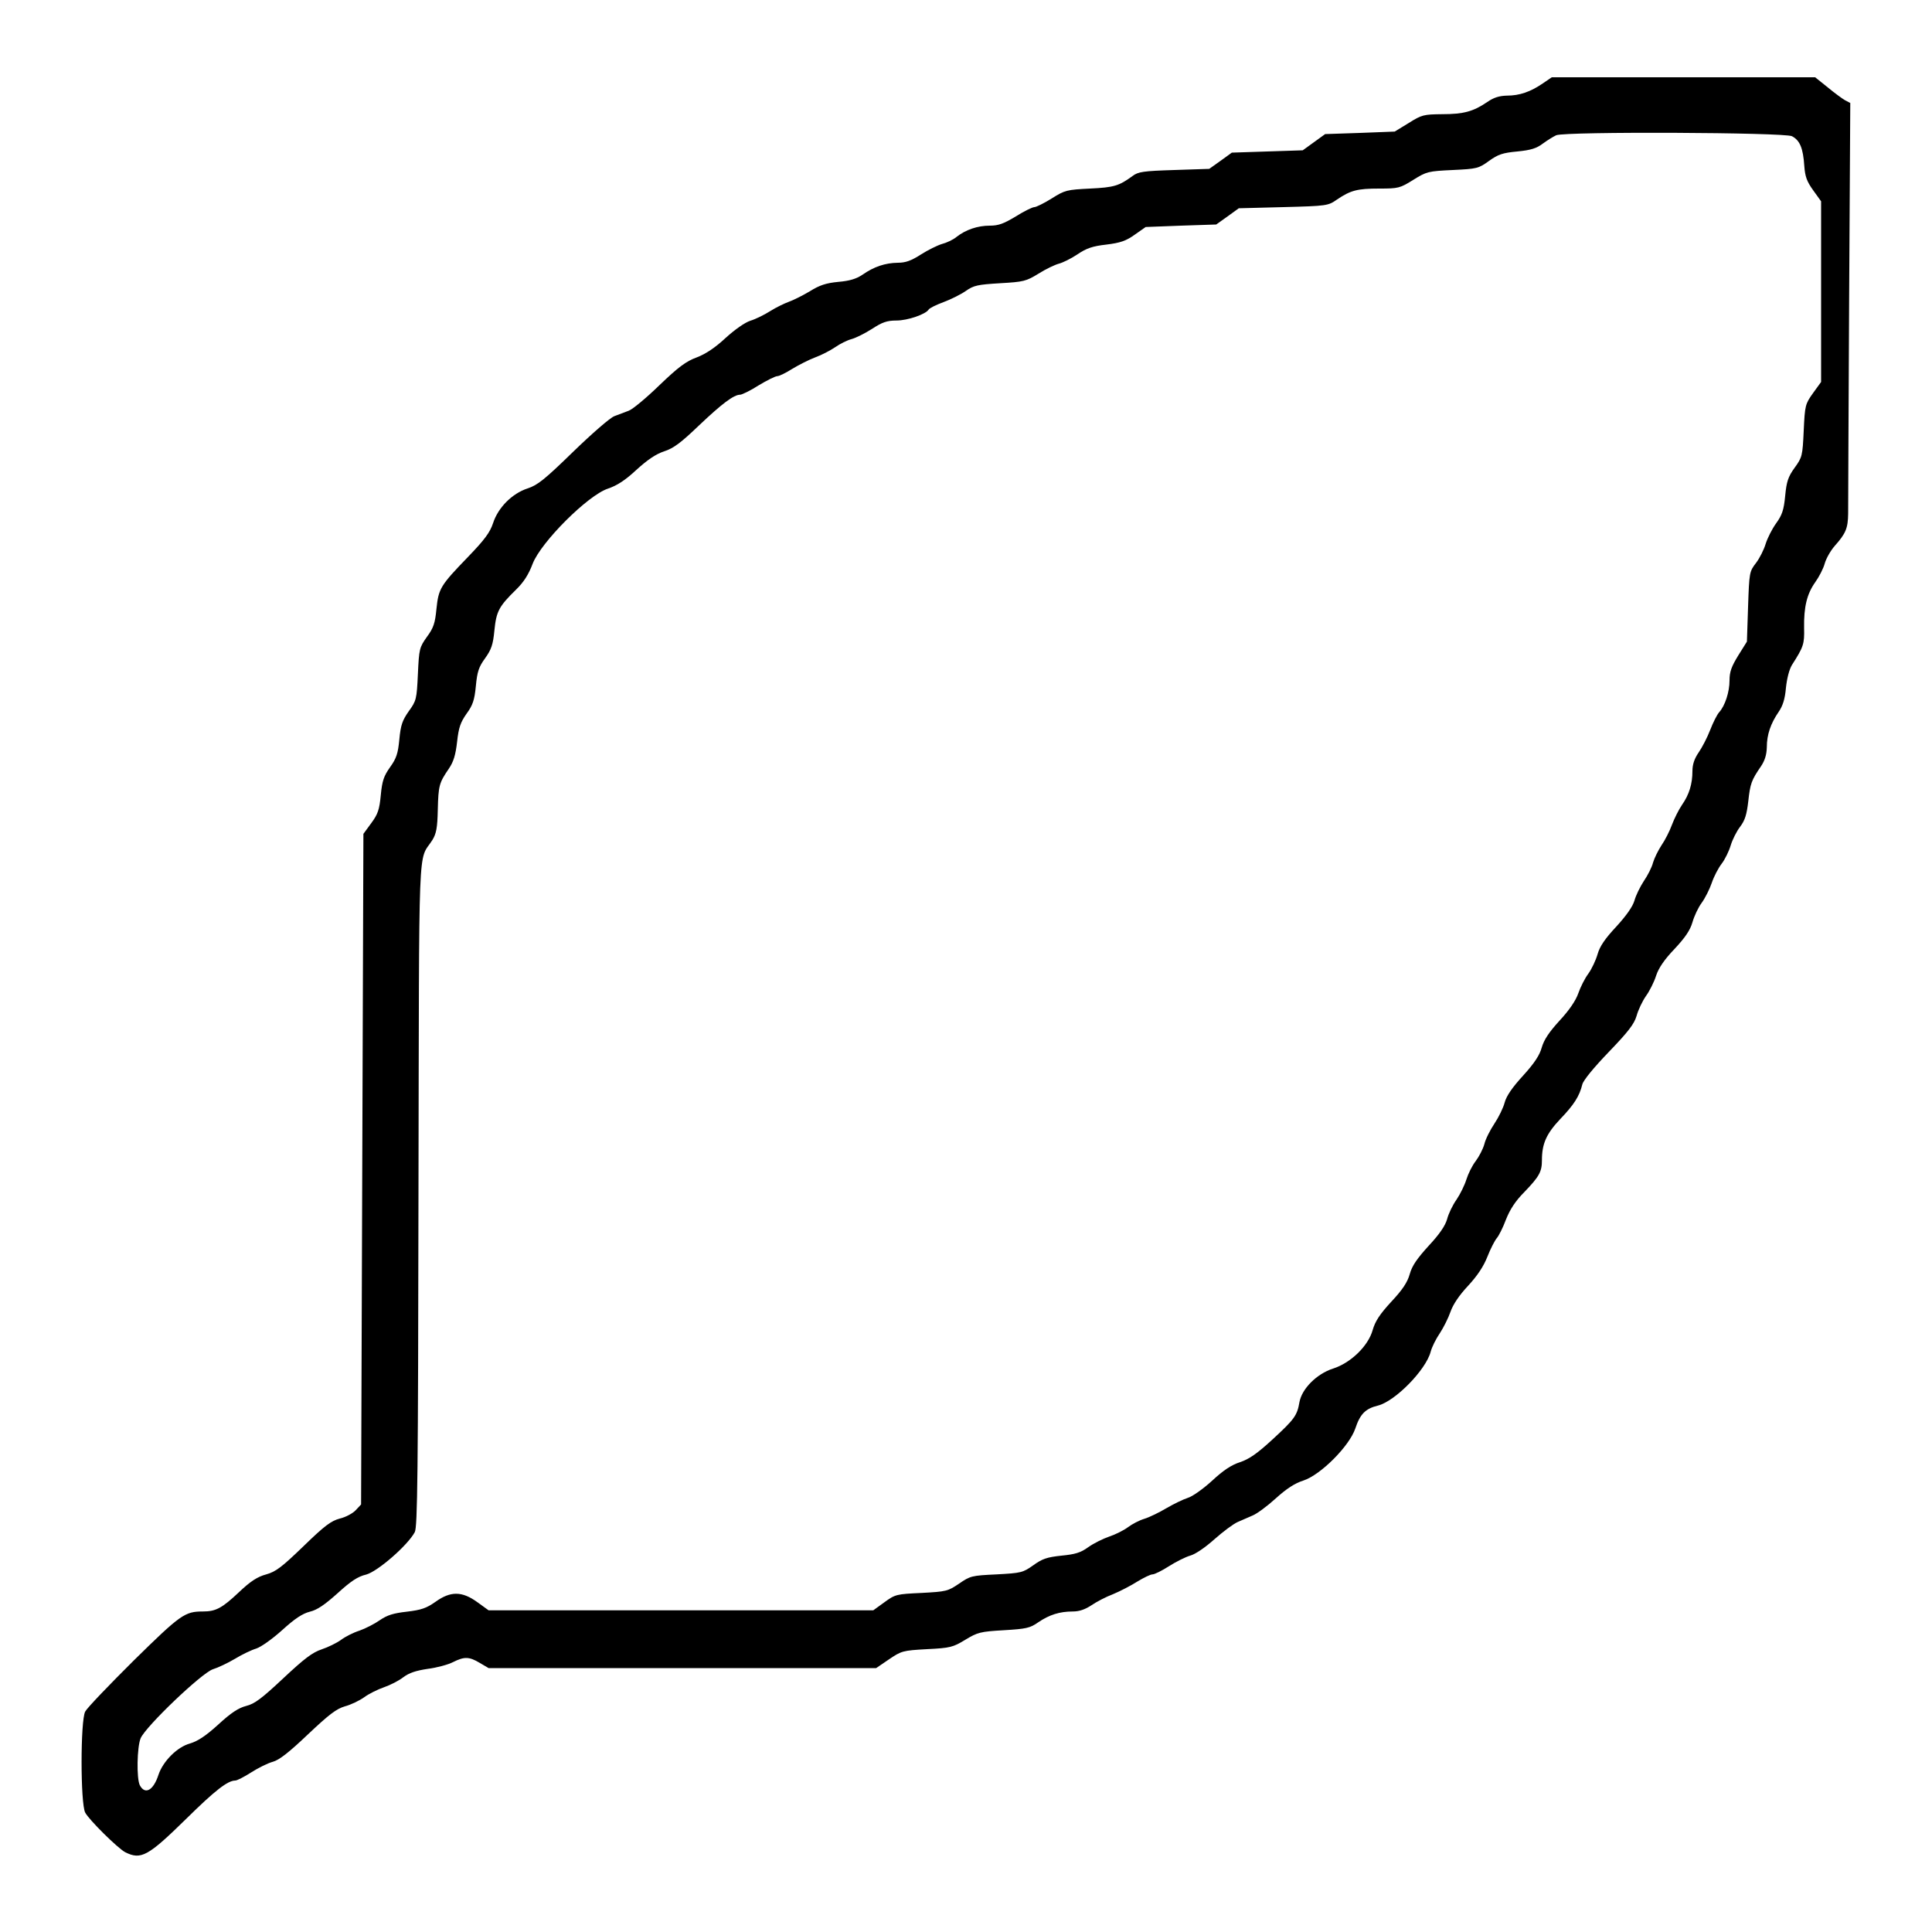
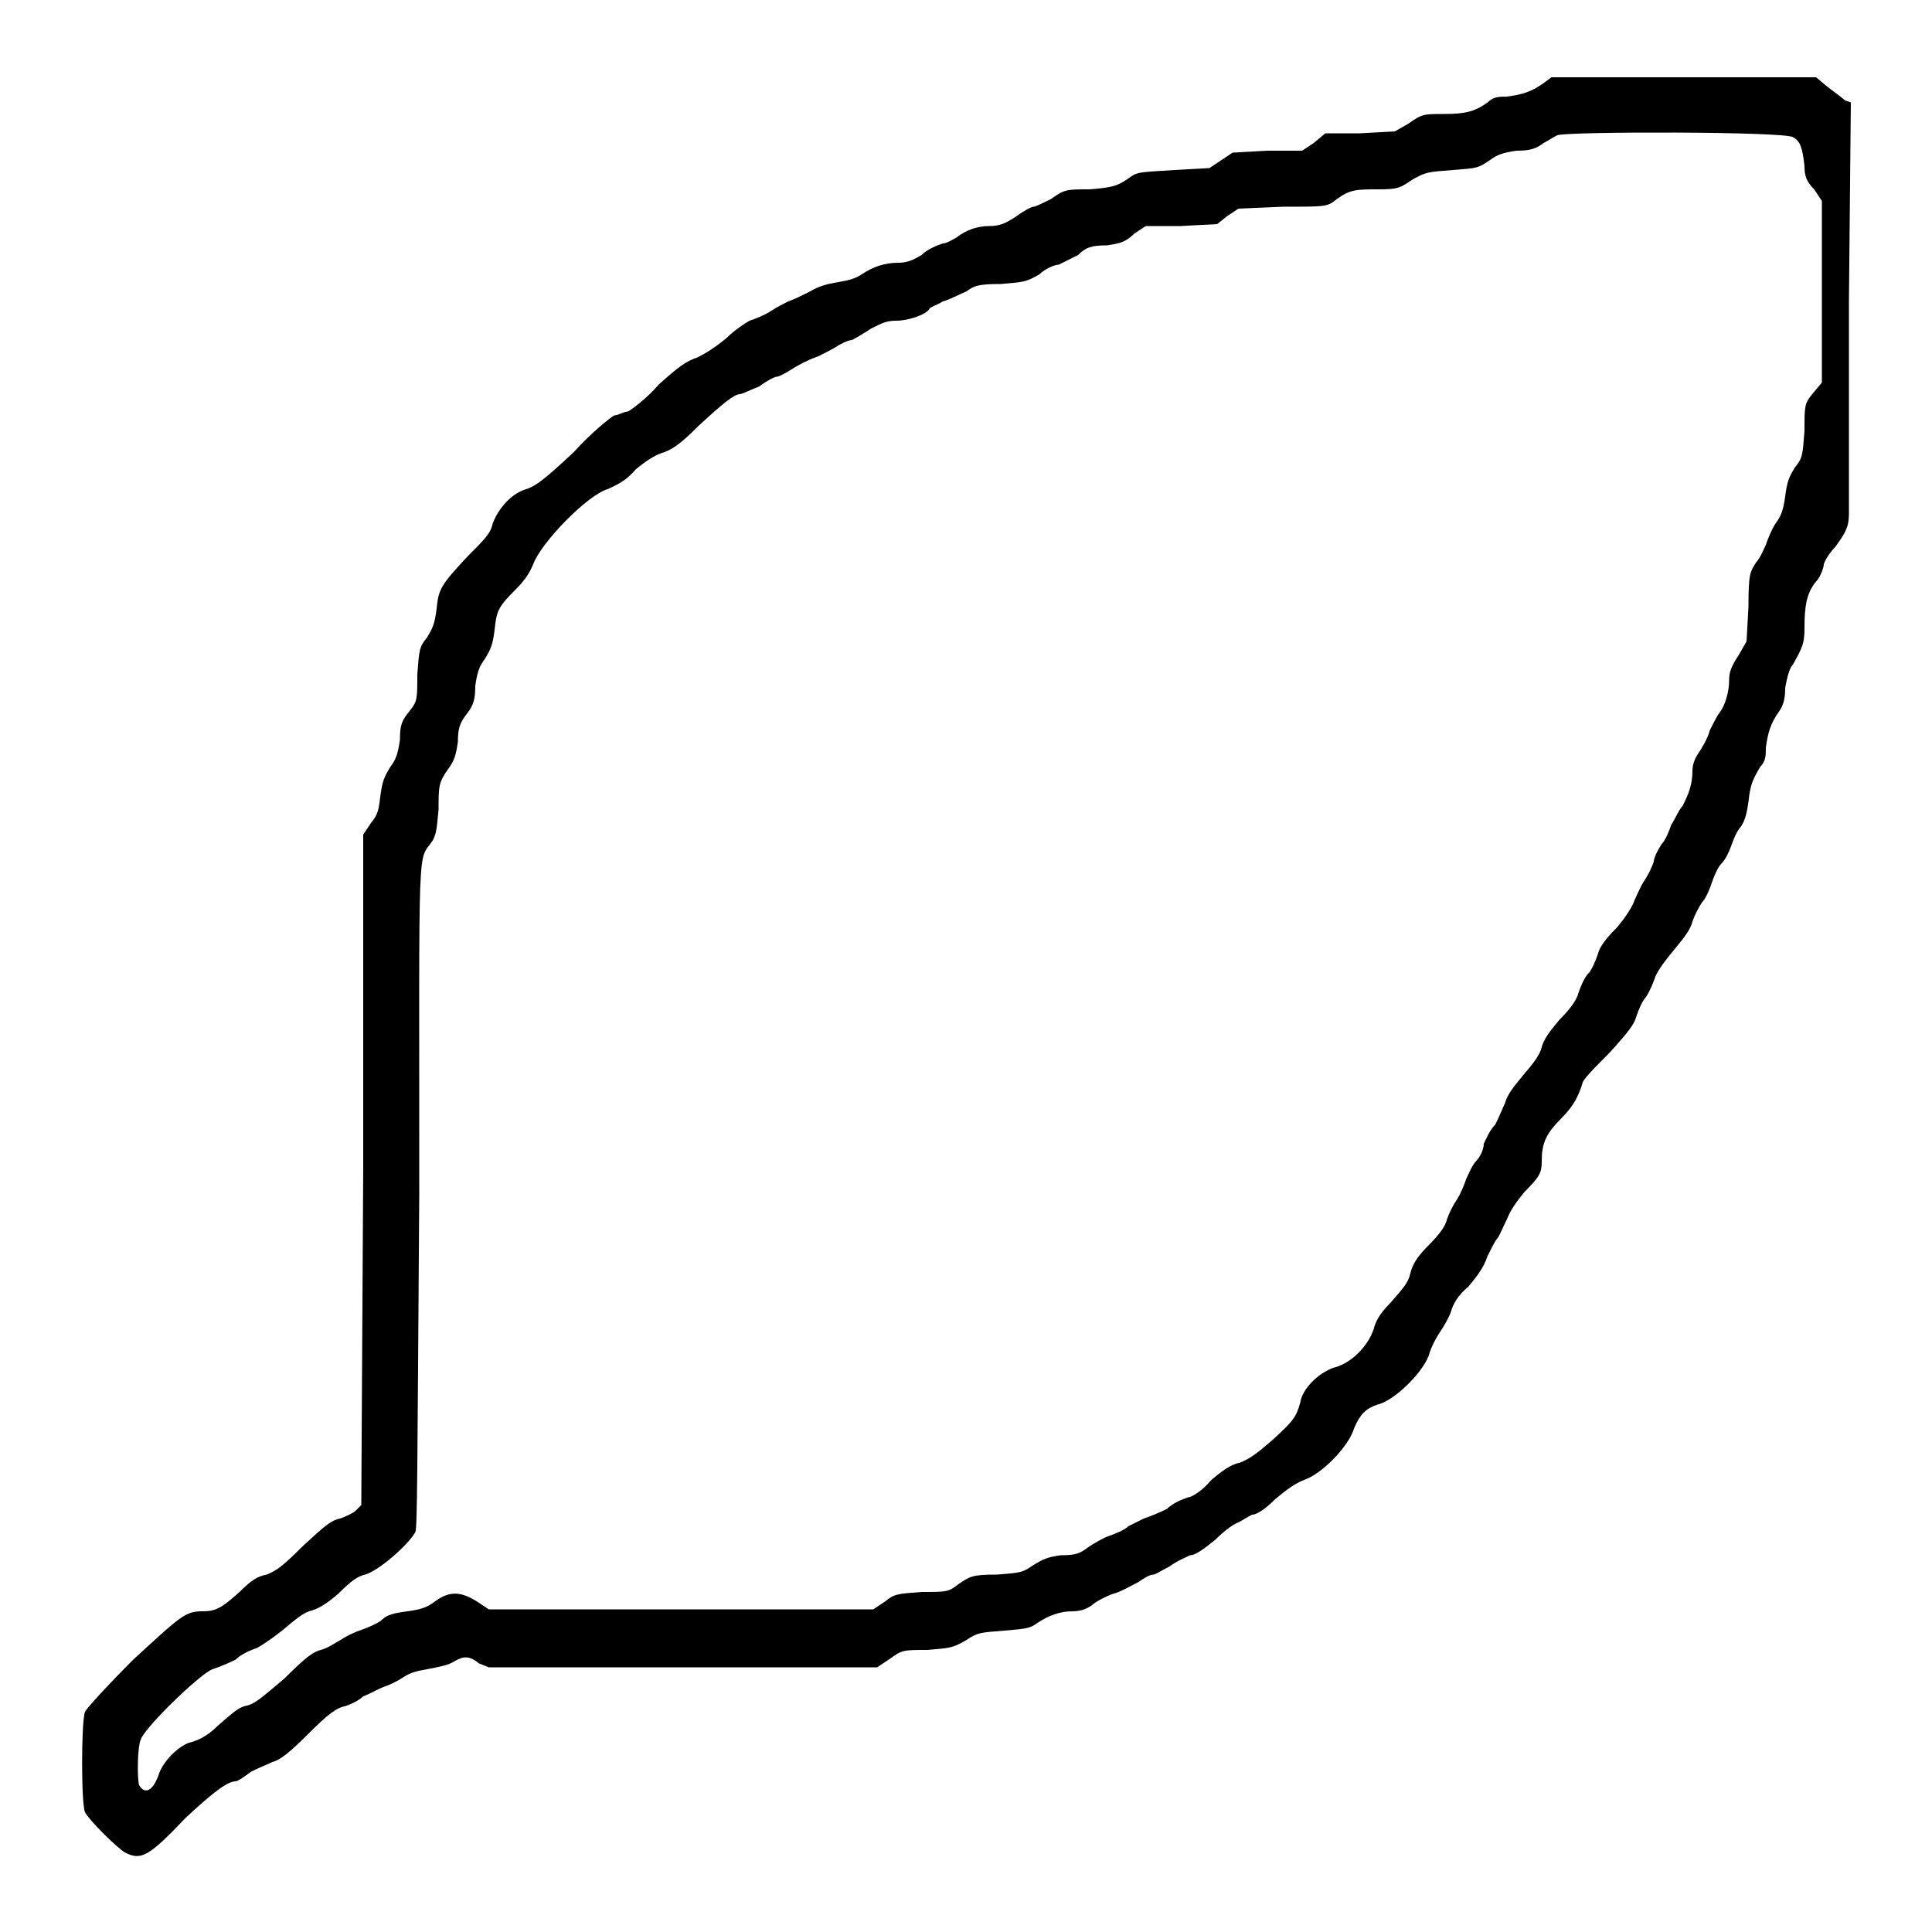
<svg xmlns="http://www.w3.org/2000/svg" viewBox="0 0 100 100">
-   <path d="M79.85 4.32C79.22 4.75 78.66 4.95 77.99 4.95 77.6 4.96 77.31 5.05 76.98 5.28 76.26 5.77 75.76 5.91 74.65 5.91 73.69 5.92 73.59 5.94 72.91 6.37L72.19 6.81 70.39 6.88 68.59 6.94 68.01 7.36 67.43 7.78 65.59 7.84 63.76 7.9 63.18 8.32 62.59 8.74 60.78 8.8C59.17 8.85 58.91 8.89 58.62 9.11 57.92 9.62 57.67 9.7 56.42 9.76 55.22 9.82 55.12 9.84 54.44 10.27 54.04 10.52 53.63 10.72 53.54 10.72 53.44 10.72 53.01 10.93 52.58 11.2 51.95 11.58 51.68 11.68 51.23 11.68 50.6 11.68 49.98 11.89 49.5 12.27 49.33 12.41 48.99 12.57 48.75 12.63 48.52 12.7 48.03 12.94 47.67 13.17 47.17 13.49 46.88 13.6 46.47 13.6 45.82 13.61 45.24 13.8 44.64 14.22 44.33 14.43 43.98 14.54 43.39 14.59 42.76 14.65 42.42 14.76 41.91 15.08 41.54 15.3 41.06 15.54 40.83 15.62 40.61 15.7 40.17 15.91 39.87 16.1 39.57 16.29 39.11 16.52 38.84 16.6 38.56 16.69 38.03 17.06 37.56 17.49 37.01 18 36.53 18.32 36.06 18.5 35.51 18.7 35.11 19 34.13 19.94 33.45 20.6 32.74 21.19 32.54 21.26 32.35 21.33 32.01 21.46 31.8 21.54 31.58 21.62 30.64 22.44 29.67 23.38 28.2 24.81 27.83 25.11 27.31 25.28 26.51 25.54 25.78 26.27 25.52 27.08 25.36 27.56 25.08 27.94 24.22 28.83 22.79 30.31 22.7 30.46 22.59 31.52 22.52 32.25 22.44 32.5 22.1 32.96 21.71 33.51 21.69 33.58 21.63 34.89 21.57 36.19 21.55 36.27 21.16 36.81 20.83 37.28 20.74 37.52 20.67 38.27 20.6 39 20.52 39.25 20.19 39.71 19.87 40.16 19.78 40.41 19.71 41.15 19.64 41.9 19.56 42.14 19.22 42.6L18.81 43.16 18.75 60.52 18.69 77.87 18.41 78.17C18.26 78.33 17.89 78.53 17.59 78.6 17.14 78.72 16.81 78.96 15.71 80.03 14.59 81.11 14.28 81.35 13.78 81.49 13.33 81.61 12.97 81.84 12.37 82.41 11.49 83.24 11.17 83.41 10.5 83.41 9.57 83.41 9.35 83.56 6.93 85.94 5.64 87.22 4.5 88.41 4.41 88.59 4.16 89.05 4.16 93.35 4.41 93.82 4.61 94.2 6.1 95.67 6.48 95.87 7.3 96.28 7.66 96.08 9.64 94.14 11.14 92.66 11.79 92.16 12.18 92.16 12.27 92.16 12.64 91.97 13 91.74 13.36 91.51 13.86 91.26 14.12 91.19 14.45 91.1 14.95 90.71 15.94 89.77 17.03 88.74 17.41 88.45 17.85 88.32 18.16 88.24 18.61 88.02 18.85 87.85 19.09 87.67 19.56 87.44 19.88 87.33 20.2 87.22 20.65 86.99 20.88 86.81 21.17 86.59 21.53 86.47 22.14 86.38 22.61 86.32 23.2 86.16 23.45 86.03 24.03 85.74 24.28 85.74 24.83 86.07L25.29 86.34 35.32 86.34 45.35 86.34 46.01 85.89C46.66 85.45 46.72 85.43 47.98 85.36 49.19 85.3 49.33 85.26 49.97 84.87 50.6 84.49 50.74 84.45 51.96 84.38 53.12 84.31 53.31 84.27 53.74 83.97 54.31 83.58 54.85 83.41 55.53 83.41 55.87 83.41 56.17 83.3 56.49 83.09 56.75 82.91 57.25 82.65 57.62 82.51 57.98 82.36 58.54 82.07 58.87 81.86 59.2 81.66 59.55 81.49 59.65 81.49 59.76 81.49 60.14 81.3 60.5 81.07 60.86 80.84 61.36 80.59 61.6 80.52 61.87 80.45 62.39 80.09 62.86 79.67 63.31 79.27 63.85 78.87 64.06 78.78 64.28 78.68 64.63 78.53 64.84 78.44 65.06 78.35 65.59 77.96 66.03 77.56 66.58 77.06 67.02 76.77 67.47 76.63 68.37 76.33 69.84 74.85 70.15 73.94 70.4 73.19 70.67 72.91 71.33 72.75 72.22 72.52 73.8 70.91 74.05 69.97 74.11 69.73 74.33 69.29 74.53 69 74.72 68.71 74.97 68.21 75.08 67.89 75.21 67.52 75.52 67.05 75.99 66.55 76.47 66.03 76.79 65.55 76.99 65.04 77.15 64.63 77.37 64.21 77.47 64.09 77.57 63.98 77.79 63.55 77.95 63.12 78.16 62.59 78.45 62.15 78.9 61.7 79.67 60.9 79.81 60.65 79.81 60.05 79.81 59.2 80.04 58.68 80.76 57.92 81.47 57.18 81.75 56.74 81.9 56.13 81.95 55.92 82.49 55.26 83.27 54.45 84.28 53.4 84.58 53.01 84.71 52.58 84.79 52.28 85.01 51.82 85.19 51.56 85.38 51.3 85.62 50.82 85.72 50.5 85.85 50.1 86.16 49.65 86.68 49.11 87.23 48.52 87.48 48.15 87.6 47.74 87.69 47.42 87.9 46.97 88.08 46.73 88.26 46.48 88.49 46.02 88.6 45.7 88.71 45.37 88.94 44.93 89.11 44.71 89.28 44.49 89.49 44.06 89.58 43.76 89.67 43.46 89.89 43.02 90.07 42.79 90.32 42.46 90.41 42.16 90.49 41.48 90.59 40.56 90.65 40.39 91.15 39.66 91.35 39.36 91.44 39.06 91.45 38.68 91.45 38.02 91.65 37.45 92.06 36.85 92.28 36.53 92.39 36.18 92.44 35.6 92.49 35.12 92.61 34.65 92.75 34.42 93.35 33.48 93.4 33.34 93.38 32.51 93.36 31.41 93.53 30.73 93.96 30.13 94.16 29.85 94.38 29.42 94.45 29.16 94.52 28.91 94.75 28.5 94.97 28.25 95.54 27.61 95.65 27.34 95.66 26.58 95.66 26.2 95.68 21.26 95.71 15.61L95.77 5.33 95.5 5.19C95.36 5.11 94.95 4.81 94.6 4.52L93.95 4 87.14 4 80.32 4 79.85 4.32M80.55 7C80.4 7.07 80.09 7.26 79.86 7.43 79.53 7.68 79.24 7.77 78.54 7.84 77.78 7.91 77.54 7.99 77.07 8.33 76.53 8.72 76.45 8.74 75.19 8.8 73.92 8.86 73.84 8.88 73.15 9.31 72.46 9.74 72.38 9.76 71.39 9.76 70.25 9.76 69.91 9.85 69.2 10.33 68.74 10.65 68.69 10.66 66.43 10.72L64.12 10.78 63.54 11.2 62.95 11.62 61.13 11.68 59.3 11.75 58.73 12.15C58.28 12.47 57.99 12.57 57.26 12.66 56.55 12.74 56.23 12.85 55.76 13.17 55.43 13.39 55 13.6 54.8 13.65 54.61 13.7 54.14 13.92 53.76 14.16 53.11 14.56 52.98 14.59 51.76 14.66 50.61 14.73 50.4 14.77 49.99 15.06 49.73 15.24 49.21 15.5 48.83 15.64 48.45 15.78 48.11 15.95 48.07 16.02 47.91 16.27 46.98 16.59 46.4 16.59 45.91 16.59 45.66 16.68 45.14 17.02 44.78 17.25 44.3 17.49 44.08 17.55 43.85 17.61 43.47 17.8 43.23 17.97 42.98 18.14 42.52 18.38 42.19 18.5 41.87 18.62 41.34 18.89 41.01 19.09 40.68 19.3 40.33 19.47 40.23 19.47 40.13 19.47 39.69 19.69 39.26 19.95 38.84 20.22 38.4 20.43 38.31 20.43 37.98 20.43 37.36 20.9 36.17 22.03 35.25 22.91 34.87 23.2 34.38 23.36 33.95 23.5 33.51 23.8 32.94 24.32 32.36 24.86 31.94 25.13 31.47 25.29 30.43 25.63 28 28.06 27.57 29.18 27.36 29.74 27.1 30.14 26.72 30.51 25.82 31.39 25.69 31.64 25.59 32.63 25.52 33.37 25.43 33.62 25.11 34.07 24.78 34.52 24.7 34.77 24.63 35.51 24.56 36.24 24.47 36.5 24.15 36.94 23.84 37.38 23.74 37.65 23.66 38.39 23.58 39.08 23.48 39.42 23.23 39.79 22.73 40.52 22.69 40.66 22.66 41.92 22.64 42.86 22.58 43.15 22.38 43.48 21.62 44.67 21.7 42.85 21.66 61.79 21.64 76.36 21.61 79.02 21.47 79.3 21.11 79.98 19.55 81.34 18.95 81.5 18.52 81.6 18.16 81.84 17.48 82.46 16.81 83.06 16.42 83.33 16.04 83.42 15.65 83.52 15.26 83.78 14.61 84.37 14.1 84.83 13.51 85.25 13.26 85.33 13.02 85.4 12.52 85.64 12.16 85.86 11.79 86.08 11.28 86.32 11.02 86.4 10.44 86.59 7.55 89.35 7.28 89.97 7.09 90.42 7.06 92.07 7.24 92.41 7.51 92.91 7.94 92.67 8.2 91.87 8.43 91.17 9.17 90.42 9.84 90.24 10.24 90.12 10.65 89.85 11.3 89.26 11.96 88.65 12.35 88.4 12.74 88.3 13.18 88.19 13.54 87.92 14.66 86.87 15.76 85.84 16.17 85.53 16.65 85.37 16.98 85.26 17.43 85.04 17.65 84.88 17.86 84.72 18.29 84.5 18.61 84.4 18.92 84.29 19.39 84.05 19.66 83.86 20.04 83.6 20.35 83.5 21.06 83.42 21.81 83.33 22.07 83.24 22.54 82.91 23.32 82.35 23.91 82.35 24.71 82.93L25.29 83.35 35.25 83.35 45.2 83.35 45.78 82.93C46.34 82.52 46.41 82.51 47.7 82.45 48.99 82.38 49.06 82.36 49.64 81.97 50.22 81.57 50.29 81.55 51.58 81.49 52.86 81.42 52.94 81.4 53.48 81.02 53.95 80.68 54.19 80.6 54.94 80.52 55.65 80.45 55.93 80.37 56.33 80.08 56.61 79.88 57.1 79.64 57.42 79.53 57.75 79.42 58.18 79.2 58.38 79.05 58.59 78.89 58.97 78.69 59.24 78.61 59.5 78.53 60.01 78.28 60.38 78.06 60.74 77.85 61.23 77.61 61.48 77.53 61.72 77.46 62.28 77.06 62.74 76.64 63.31 76.11 63.74 75.82 64.19 75.68 64.66 75.52 65.08 75.23 65.87 74.5 67 73.46 67.14 73.27 67.26 72.57 67.39 71.87 68.16 71.11 68.99 70.84 69.91 70.55 70.82 69.67 71.05 68.84 71.18 68.39 71.41 68.03 72.01 67.38 72.6 66.75 72.85 66.37 72.97 65.94 73.09 65.51 73.35 65.14 73.95 64.48 74.51 63.88 74.8 63.45 74.9 63.11 74.97 62.83 75.19 62.37 75.39 62.09 75.58 61.81 75.81 61.34 75.9 61.05 75.99 60.76 76.2 60.33 76.38 60.1 76.56 59.86 76.76 59.47 76.83 59.22 76.89 58.96 77.13 58.49 77.35 58.16 77.57 57.83 77.81 57.34 77.88 57.07 77.97 56.73 78.27 56.29 78.83 55.68 79.42 55.03 79.69 54.62 79.8 54.22 79.92 53.81 80.18 53.42 80.73 52.82 81.23 52.28 81.56 51.79 81.69 51.42 81.8 51.1 82.03 50.64 82.21 50.4 82.39 50.15 82.6 49.7 82.69 49.39 82.8 48.99 83.07 48.59 83.66 47.96 84.19 47.38 84.51 46.92 84.6 46.61 84.67 46.35 84.89 45.9 85.08 45.61 85.28 45.32 85.5 44.89 85.56 44.65 85.63 44.41 85.83 44.01 86 43.75 86.18 43.49 86.42 43.02 86.54 42.69 86.66 42.37 86.89 41.91 87.06 41.66 87.43 41.13 87.6 40.58 87.6 39.91 87.6 39.57 87.7 39.27 87.92 38.95 88.1 38.69 88.37 38.17 88.52 37.78 88.67 37.39 88.88 36.98 88.98 36.87 89.29 36.53 89.52 35.81 89.52 35.22 89.52 34.77 89.62 34.5 89.97 33.93L90.42 33.21 90.48 31.4C90.54 29.63 90.55 29.58 90.89 29.14 91.08 28.89 91.3 28.45 91.39 28.15 91.48 27.86 91.72 27.38 91.93 27.09 92.24 26.66 92.33 26.4 92.4 25.67 92.47 24.93 92.55 24.68 92.89 24.21 93.28 23.67 93.3 23.6 93.36 22.29 93.42 20.98 93.44 20.91 93.84 20.35L94.26 19.77 94.26 15.1 94.26 10.42 93.85 9.85C93.52 9.39 93.43 9.14 93.39 8.59 93.33 7.67 93.16 7.26 92.75 7.05 92.36 6.85 81.05 6.8 80.55 7" fill="currentColor" fill-rule="evenodd" />
+   <path d="M79.9 4.3C79.2 4.8 78.7 4.9 78 5 77.6 5 77.3 5 77 5.3 76.3 5.8 75.8 5.9 74.7 5.9 73.7 5.9 73.6 5.9 72.9 6.4L72.2 6.8 70.4 6.9 68.6 6.9 68 7.4 67.4 7.8 65.6 7.8 63.8 7.9 63.2 8.3 62.6 8.7 60.8 8.8C59.2 8.9 58.9 8.9 58.6 9.1 57.9 9.6 57.7 9.7 56.4 9.8 55.2 9.8 55.1 9.8 54.4 10.3 54 10.5 53.6 10.7 53.5 10.7 53.4 10.7 53 10.9 52.6 11.2 52 11.6 51.7 11.7 51.2 11.7 50.6 11.7 50 11.9 49.5 12.3 49.3 12.4 49 12.6 48.8 12.6 48.5 12.7 48 12.9 47.7 13.2 47.2 13.5 46.9 13.6 46.5 13.6 45.8 13.6 45.2 13.8 44.6 14.2 44.3 14.4 44 14.5 43.4 14.6 42.8 14.7 42.4 14.8 41.9 15.1 41.5 15.3 41.1 15.5 40.8 15.6 40.6 15.7 40.2 15.9 39.9 16.1 39.6 16.3 39.1 16.5 38.8 16.6 38.6 16.7 38 17.1 37.6 17.5 37 18 36.5 18.3 36.1 18.5 35.5 18.7 35.1 19 34.1 19.9 33.5 20.6 32.7 21.2 32.5 21.3 32.3 21.3 32 21.5 31.8 21.5 31.6 21.6 30.6 22.4 29.7 23.4 28.2 24.8 27.8 25.1 27.3 25.3 26.5 25.5 25.8 26.3 25.5 27.1 25.4 27.6 25.1 27.9 24.2 28.8 22.8 30.3 22.7 30.5 22.6 31.5 22.5 32.3 22.4 32.5 22.1 33 21.7 33.5 21.7 33.6 21.6 34.9 21.6 36.2 21.6 36.3 21.2 36.8 20.8 37.3 20.7 37.5 20.7 38.3 20.6 39 20.5 39.3 20.2 39.7 19.9 40.2 19.8 40.4 19.7 41.1 19.6 41.9 19.6 42.1 19.2 42.6L18.8 43.2 18.8 60.5 18.7 77.9 18.4 78.2C18.3 78.3 17.9 78.5 17.6 78.6 17.1 78.7 16.8 79 15.7 80 14.6 81.1 14.3 81.3 13.8 81.5 13.3 81.6 13 81.8 12.4 82.4 11.5 83.2 11.2 83.4 10.5 83.4 9.6 83.4 9.4 83.6 6.9 85.9 5.6 87.2 4.5 88.4 4.4 88.6 4.2 89.1 4.2 93.4 4.4 93.8 4.6 94.2 6.1 95.7 6.5 95.9 7.3 96.3 7.7 96.1 9.6 94.1 11.1 92.7 11.8 92.2 12.2 92.2 12.3 92.2 12.6 92 13 91.7 13.4 91.5 13.9 91.3 14.1 91.2 14.5 91.1 15 90.7 15.9 89.8 17 88.7 17.4 88.4 17.9 88.3 18.2 88.2 18.6 88 18.8 87.8 19.1 87.7 19.6 87.4 19.9 87.3 20.2 87.2 20.6 87 20.9 86.8 21.2 86.6 21.5 86.5 22.1 86.4 22.6 86.3 23.2 86.2 23.5 86 24 85.7 24.3 85.7 24.8 86.1L25.3 86.3 35.3 86.3 45.4 86.3 46 85.9C46.7 85.4 46.7 85.4 48 85.4 49.2 85.3 49.3 85.3 50 84.9 50.6 84.5 50.7 84.5 52 84.4 53.1 84.3 53.3 84.3 53.7 84 54.3 83.6 54.9 83.4 55.5 83.4 55.9 83.4 56.2 83.3 56.5 83.1 56.7 82.9 57.3 82.6 57.6 82.5 58 82.4 58.5 82.1 58.9 81.9 59.2 81.7 59.5 81.5 59.7 81.5 59.8 81.5 60.1 81.3 60.5 81.1 60.9 80.8 61.4 80.6 61.6 80.5 61.9 80.5 62.4 80.1 62.9 79.7 63.3 79.3 63.8 78.9 64.1 78.8 64.3 78.7 64.6 78.5 64.8 78.4 65.1 78.4 65.6 78 66 77.6 66.6 77.1 67 76.8 67.5 76.6 68.4 76.3 69.8 74.9 70.1 73.9 70.4 73.2 70.7 72.9 71.3 72.7 72.2 72.5 73.8 70.9 74 70 74.1 69.7 74.3 69.3 74.5 69 74.7 68.7 75 68.2 75.1 67.9 75.2 67.5 75.5 67 76 66.6 76.5 66 76.8 65.6 77 65 77.2 64.6 77.4 64.2 77.5 64.1 77.6 64 77.8 63.5 78 63.1 78.2 62.6 78.5 62.2 78.9 61.7 79.7 60.9 79.8 60.7 79.8 60.1 79.8 59.2 80 58.7 80.8 57.9 81.5 57.2 81.7 56.7 81.9 56.1 81.9 55.9 82.5 55.3 83.3 54.5 84.3 53.4 84.6 53 84.7 52.6 84.8 52.3 85 51.8 85.2 51.6 85.4 51.3 85.6 50.8 85.7 50.5 85.9 50.1 86.2 49.7 86.7 49.1 87.2 48.5 87.5 48.1 87.6 47.7 87.7 47.4 87.9 47 88.1 46.7 88.3 46.5 88.5 46 88.6 45.7 88.7 45.4 88.9 44.9 89.1 44.7 89.3 44.5 89.5 44.1 89.6 43.8 89.7 43.5 89.9 43 90.1 42.8 90.3 42.5 90.4 42.2 90.5 41.5 90.6 40.6 90.7 40.4 91.1 39.7 91.4 39.4 91.4 39.1 91.4 38.7 91.5 38 91.6 37.5 92.1 36.8 92.3 36.5 92.4 36.2 92.4 35.6 92.5 35.1 92.6 34.6 92.8 34.4 93.3 33.5 93.4 33.3 93.4 32.5 93.4 31.4 93.5 30.7 94 30.1 94.2 29.9 94.4 29.4 94.4 29.2 94.5 28.9 94.8 28.5 95 28.3 95.5 27.6 95.7 27.3 95.7 26.6 95.7 26.2 95.7 21.3 95.7 15.6L95.8 5.3 95.5 5.2C95.4 5.1 95 4.8 94.6 4.5L94 4 87.1 4 80.3 4 79.9 4.3M80.6 7C80.4 7.1 80.1 7.3 79.9 7.4 79.5 7.7 79.2 7.8 78.5 7.8 77.8 7.9 77.5 8 77.1 8.3 76.5 8.7 76.5 8.7 75.2 8.8 73.9 8.9 73.8 8.9 73.1 9.3 72.5 9.7 72.4 9.8 71.4 9.8 70.2 9.8 69.9 9.8 69.2 10.3 68.7 10.7 68.7 10.7 66.4 10.7L64.1 10.8 63.5 11.2 63 11.6 61.1 11.7 59.3 11.7 58.7 12.1C58.3 12.5 58 12.6 57.3 12.7 56.5 12.7 56.2 12.8 55.8 13.2 55.4 13.4 55 13.6 54.8 13.7 54.6 13.7 54.1 13.9 53.8 14.2 53.1 14.6 53 14.6 51.8 14.7 50.6 14.7 50.4 14.8 50 15.1 49.7 15.2 49.2 15.5 48.8 15.6 48.5 15.8 48.1 15.9 48.1 16 47.9 16.3 47 16.6 46.4 16.6 45.9 16.6 45.7 16.7 45.1 17 44.8 17.2 44.3 17.5 44.1 17.6 43.9 17.6 43.5 17.8 43.2 18 43 18.1 42.5 18.4 42.2 18.5 41.9 18.6 41.3 18.9 41 19.1 40.7 19.3 40.3 19.5 40.2 19.5 40.1 19.5 39.7 19.7 39.3 20 38.8 20.2 38.4 20.4 38.3 20.4 38 20.4 37.4 20.9 36.2 22 35.3 22.9 34.9 23.2 34.4 23.4 34 23.5 33.5 23.8 32.9 24.3 32.4 24.9 31.9 25.1 31.5 25.3 30.4 25.6 28 28.1 27.6 29.2 27.4 29.7 27.1 30.1 26.7 30.5 25.8 31.4 25.7 31.6 25.6 32.6 25.5 33.4 25.4 33.6 25.1 34.1 24.8 34.5 24.7 34.8 24.6 35.5 24.6 36.2 24.5 36.5 24.2 36.9 23.8 37.4 23.7 37.7 23.7 38.4 23.6 39.1 23.5 39.4 23.2 39.8 22.7 40.5 22.7 40.7 22.7 41.9 22.6 42.9 22.6 43.1 22.4 43.5 21.6 44.7 21.7 42.8 21.7 61.8 21.6 76.4 21.6 79 21.5 79.3 21.1 80 19.6 81.3 18.9 81.5 18.5 81.6 18.2 81.8 17.5 82.5 16.8 83.1 16.4 83.3 16 83.4 15.7 83.5 15.3 83.8 14.6 84.4 14.1 84.8 13.5 85.2 13.3 85.3 13 85.4 12.5 85.6 12.2 85.9 11.8 86.1 11.3 86.3 11 86.4 10.4 86.6 7.6 89.3 7.3 90 7.1 90.4 7.1 92.1 7.2 92.4 7.5 92.9 7.9 92.7 8.2 91.9 8.4 91.2 9.2 90.4 9.8 90.2 10.2 90.1 10.7 89.9 11.3 89.3 12 88.7 12.3 88.4 12.7 88.3 13.2 88.2 13.5 87.9 14.7 86.9 15.8 85.8 16.2 85.5 16.6 85.4 17 85.3 17.4 85 17.6 84.9 17.9 84.7 18.3 84.5 18.6 84.4 18.9 84.3 19.4 84.1 19.7 83.9 20 83.6 20.3 83.5 21.1 83.4 21.8 83.3 22.1 83.2 22.5 82.9 23.3 82.3 23.9 82.4 24.7 82.9L25.3 83.3 35.2 83.3 45.2 83.3 45.8 82.9C46.3 82.5 46.4 82.5 47.7 82.4 49 82.4 49.1 82.4 49.6 82 50.2 81.6 50.3 81.5 51.6 81.5 52.9 81.4 52.9 81.4 53.5 81 54 80.7 54.2 80.6 54.9 80.5 55.7 80.5 55.9 80.4 56.3 80.1 56.6 79.9 57.1 79.6 57.4 79.5 57.7 79.4 58.2 79.2 58.4 79 58.6 78.9 59 78.7 59.2 78.6 59.5 78.5 60 78.3 60.4 78.1 60.7 77.8 61.2 77.6 61.5 77.5 61.7 77.5 62.3 77.1 62.7 76.6 63.3 76.1 63.7 75.8 64.2 75.7 64.7 75.5 65.1 75.2 65.9 74.5 67 73.5 67.1 73.3 67.3 72.6 67.4 71.9 68.2 71.1 69 70.8 69.9 70.6 70.8 69.7 71.1 68.8 71.2 68.4 71.4 68 72 67.4 72.6 66.7 72.9 66.4 73 65.9 73.1 65.5 73.3 65.1 73.9 64.5 74.5 63.9 74.8 63.5 74.9 63.1 75 62.8 75.2 62.4 75.4 62.1 75.6 61.8 75.8 61.3 75.9 61 76 60.8 76.2 60.3 76.4 60.1 76.6 59.9 76.8 59.5 76.8 59.2 76.9 59 77.1 58.5 77.4 58.2 77.6 57.8 77.8 57.3 77.9 57.1 78 56.7 78.3 56.3 78.8 55.7 79.4 55 79.7 54.6 79.8 54.2 79.9 53.8 80.2 53.4 80.7 52.8 81.2 52.3 81.6 51.8 81.7 51.4 81.8 51.1 82 50.6 82.2 50.4 82.4 50.2 82.6 49.7 82.7 49.4 82.8 49 83.1 48.6 83.7 48 84.2 47.4 84.5 46.9 84.6 46.6 84.7 46.4 84.9 45.9 85.1 45.6 85.3 45.3 85.5 44.9 85.6 44.6 85.6 44.4 85.8 44 86 43.7 86.2 43.5 86.4 43 86.5 42.7 86.7 42.4 86.9 41.9 87.1 41.7 87.4 41.1 87.6 40.6 87.6 39.9 87.6 39.6 87.7 39.3 87.9 39 88.1 38.7 88.4 38.2 88.5 37.8 88.7 37.4 88.9 37 89 36.9 89.3 36.5 89.5 35.8 89.5 35.2 89.5 34.8 89.6 34.5 90 33.9L90.4 33.2 90.5 31.4C90.5 29.6 90.6 29.6 90.9 29.1 91.1 28.9 91.3 28.4 91.4 28.2 91.5 27.9 91.7 27.4 91.9 27.1 92.2 26.7 92.3 26.4 92.4 25.7 92.5 24.9 92.6 24.7 92.9 24.2 93.3 23.7 93.3 23.6 93.4 22.3 93.4 21 93.4 20.9 93.8 20.4L94.3 19.8 94.3 15.1 94.3 10.4 93.9 9.8C93.5 9.4 93.4 9.1 93.4 8.6 93.3 7.7 93.2 7.3 92.8 7.1 92.4 6.8 81.1 6.8 80.6 7" fill="currentColor" fill-rule="evenodd" />
</svg>
